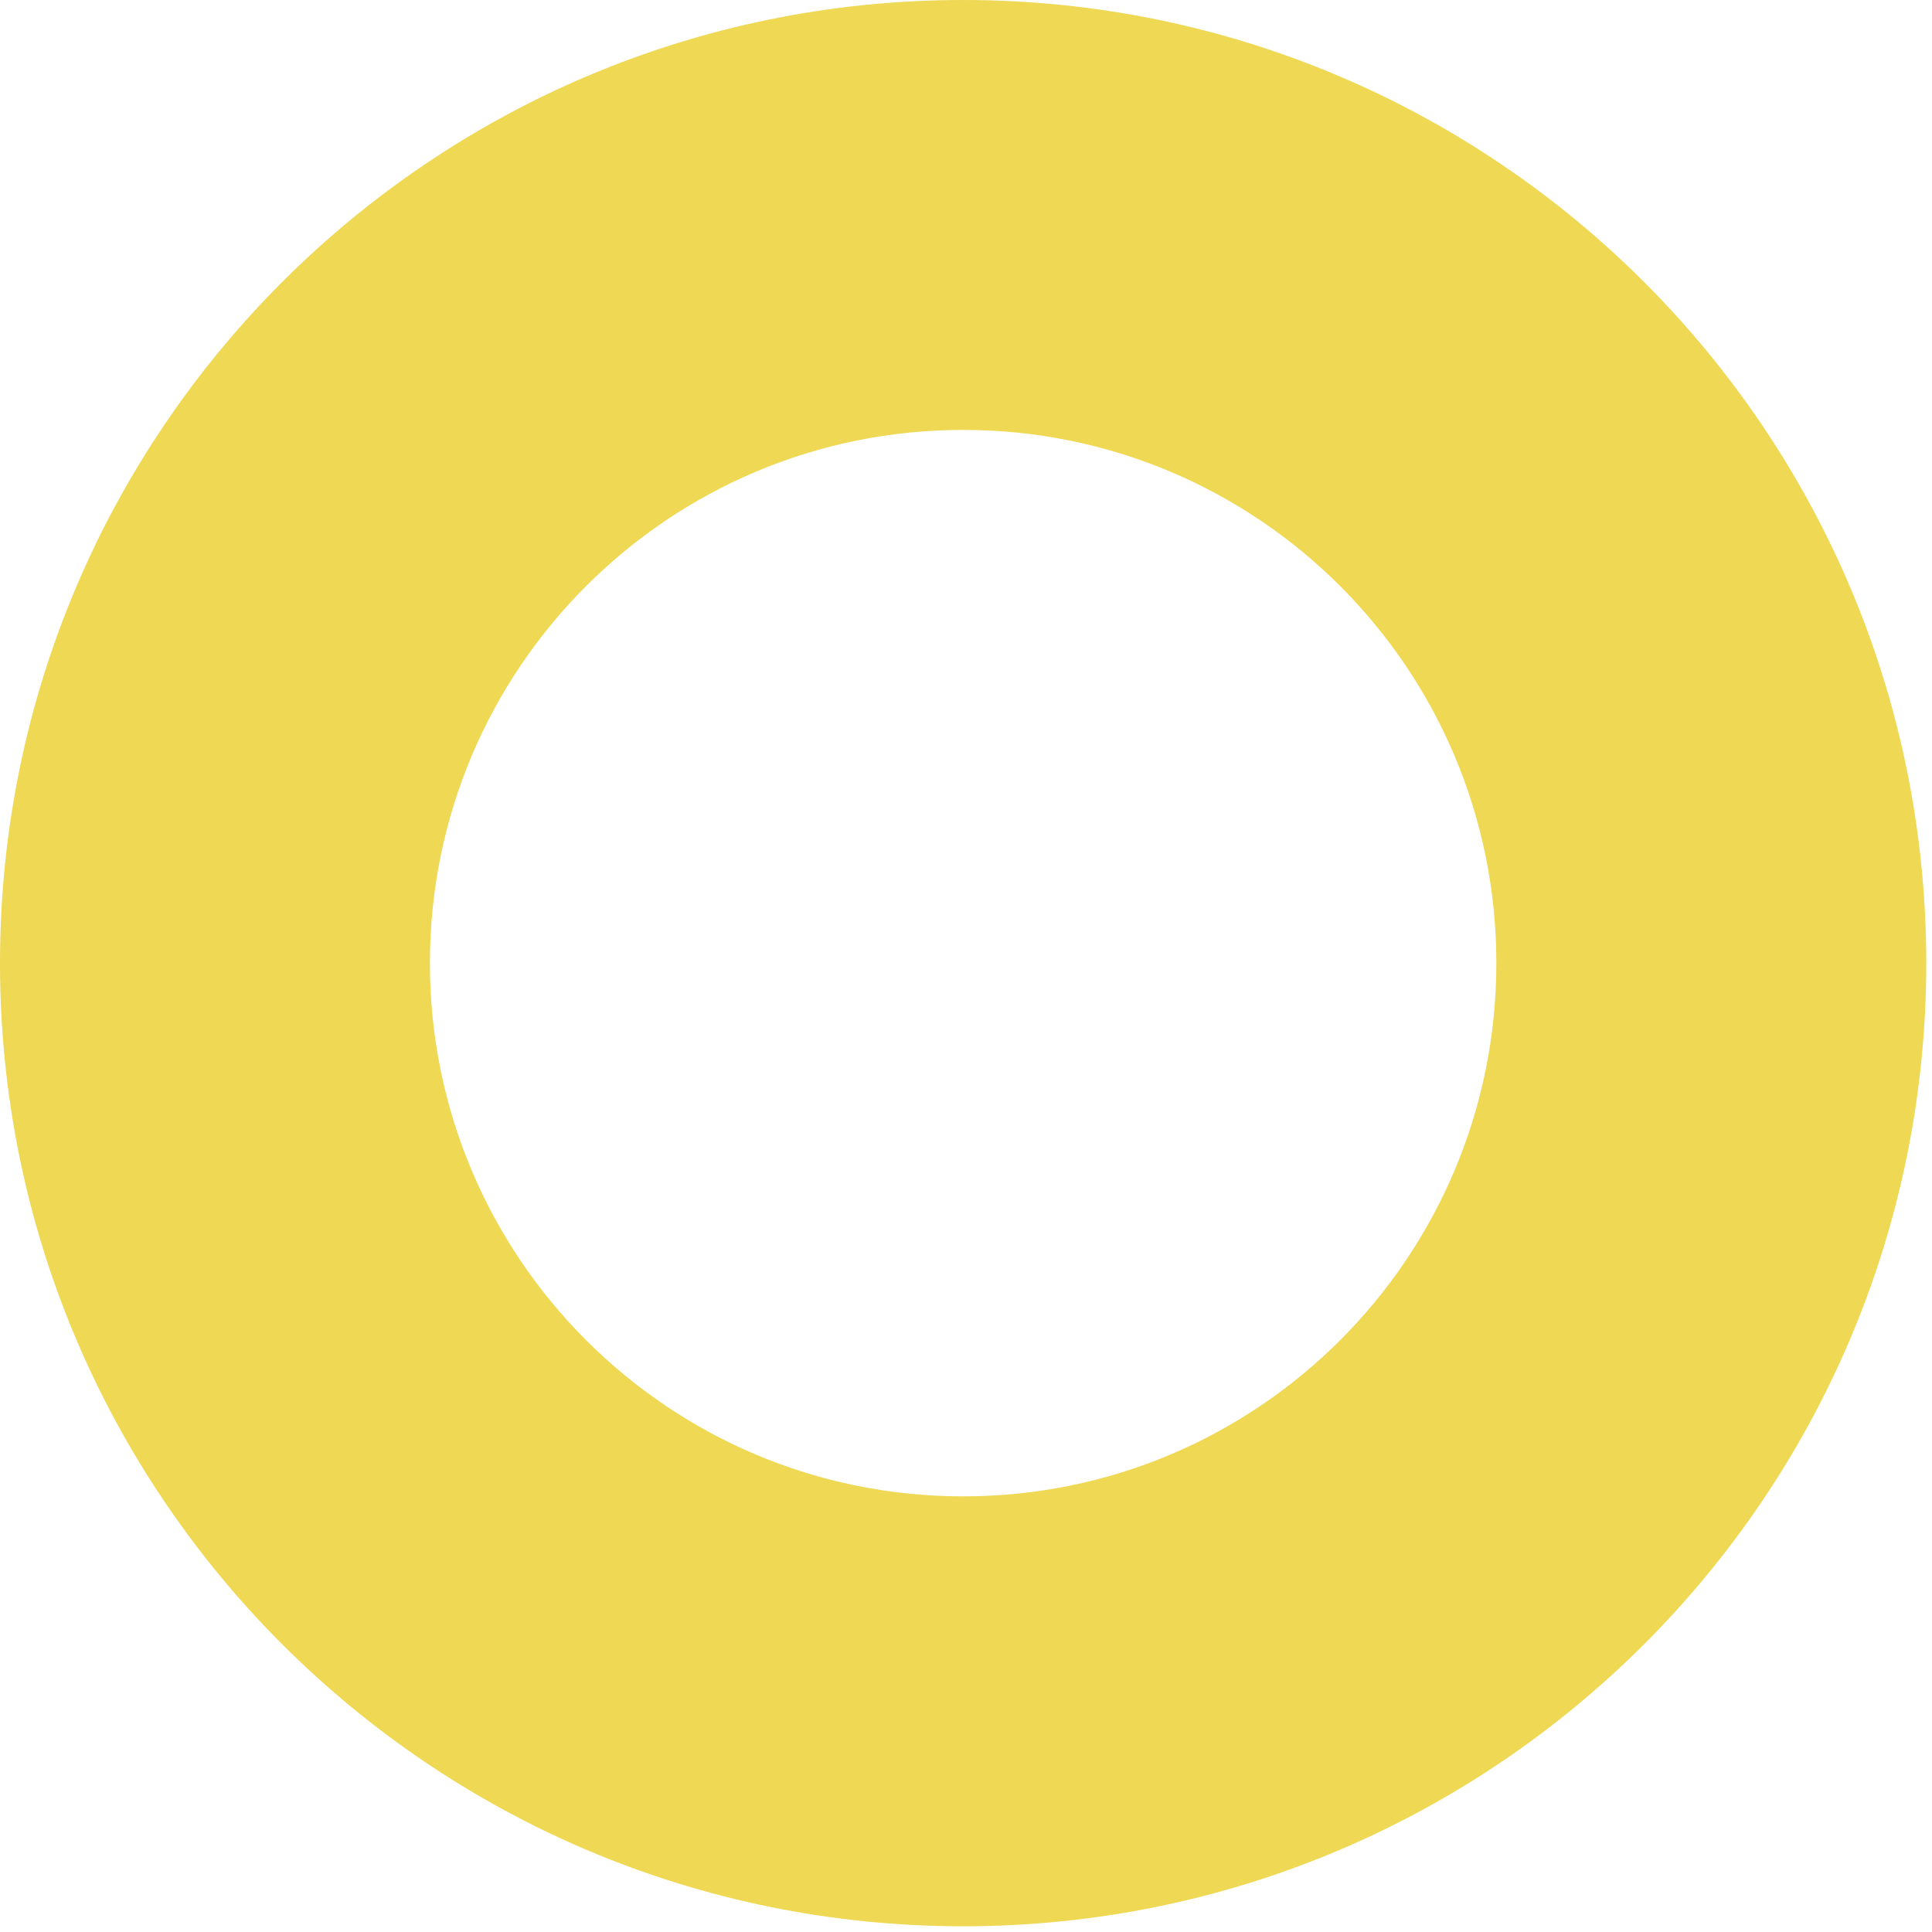
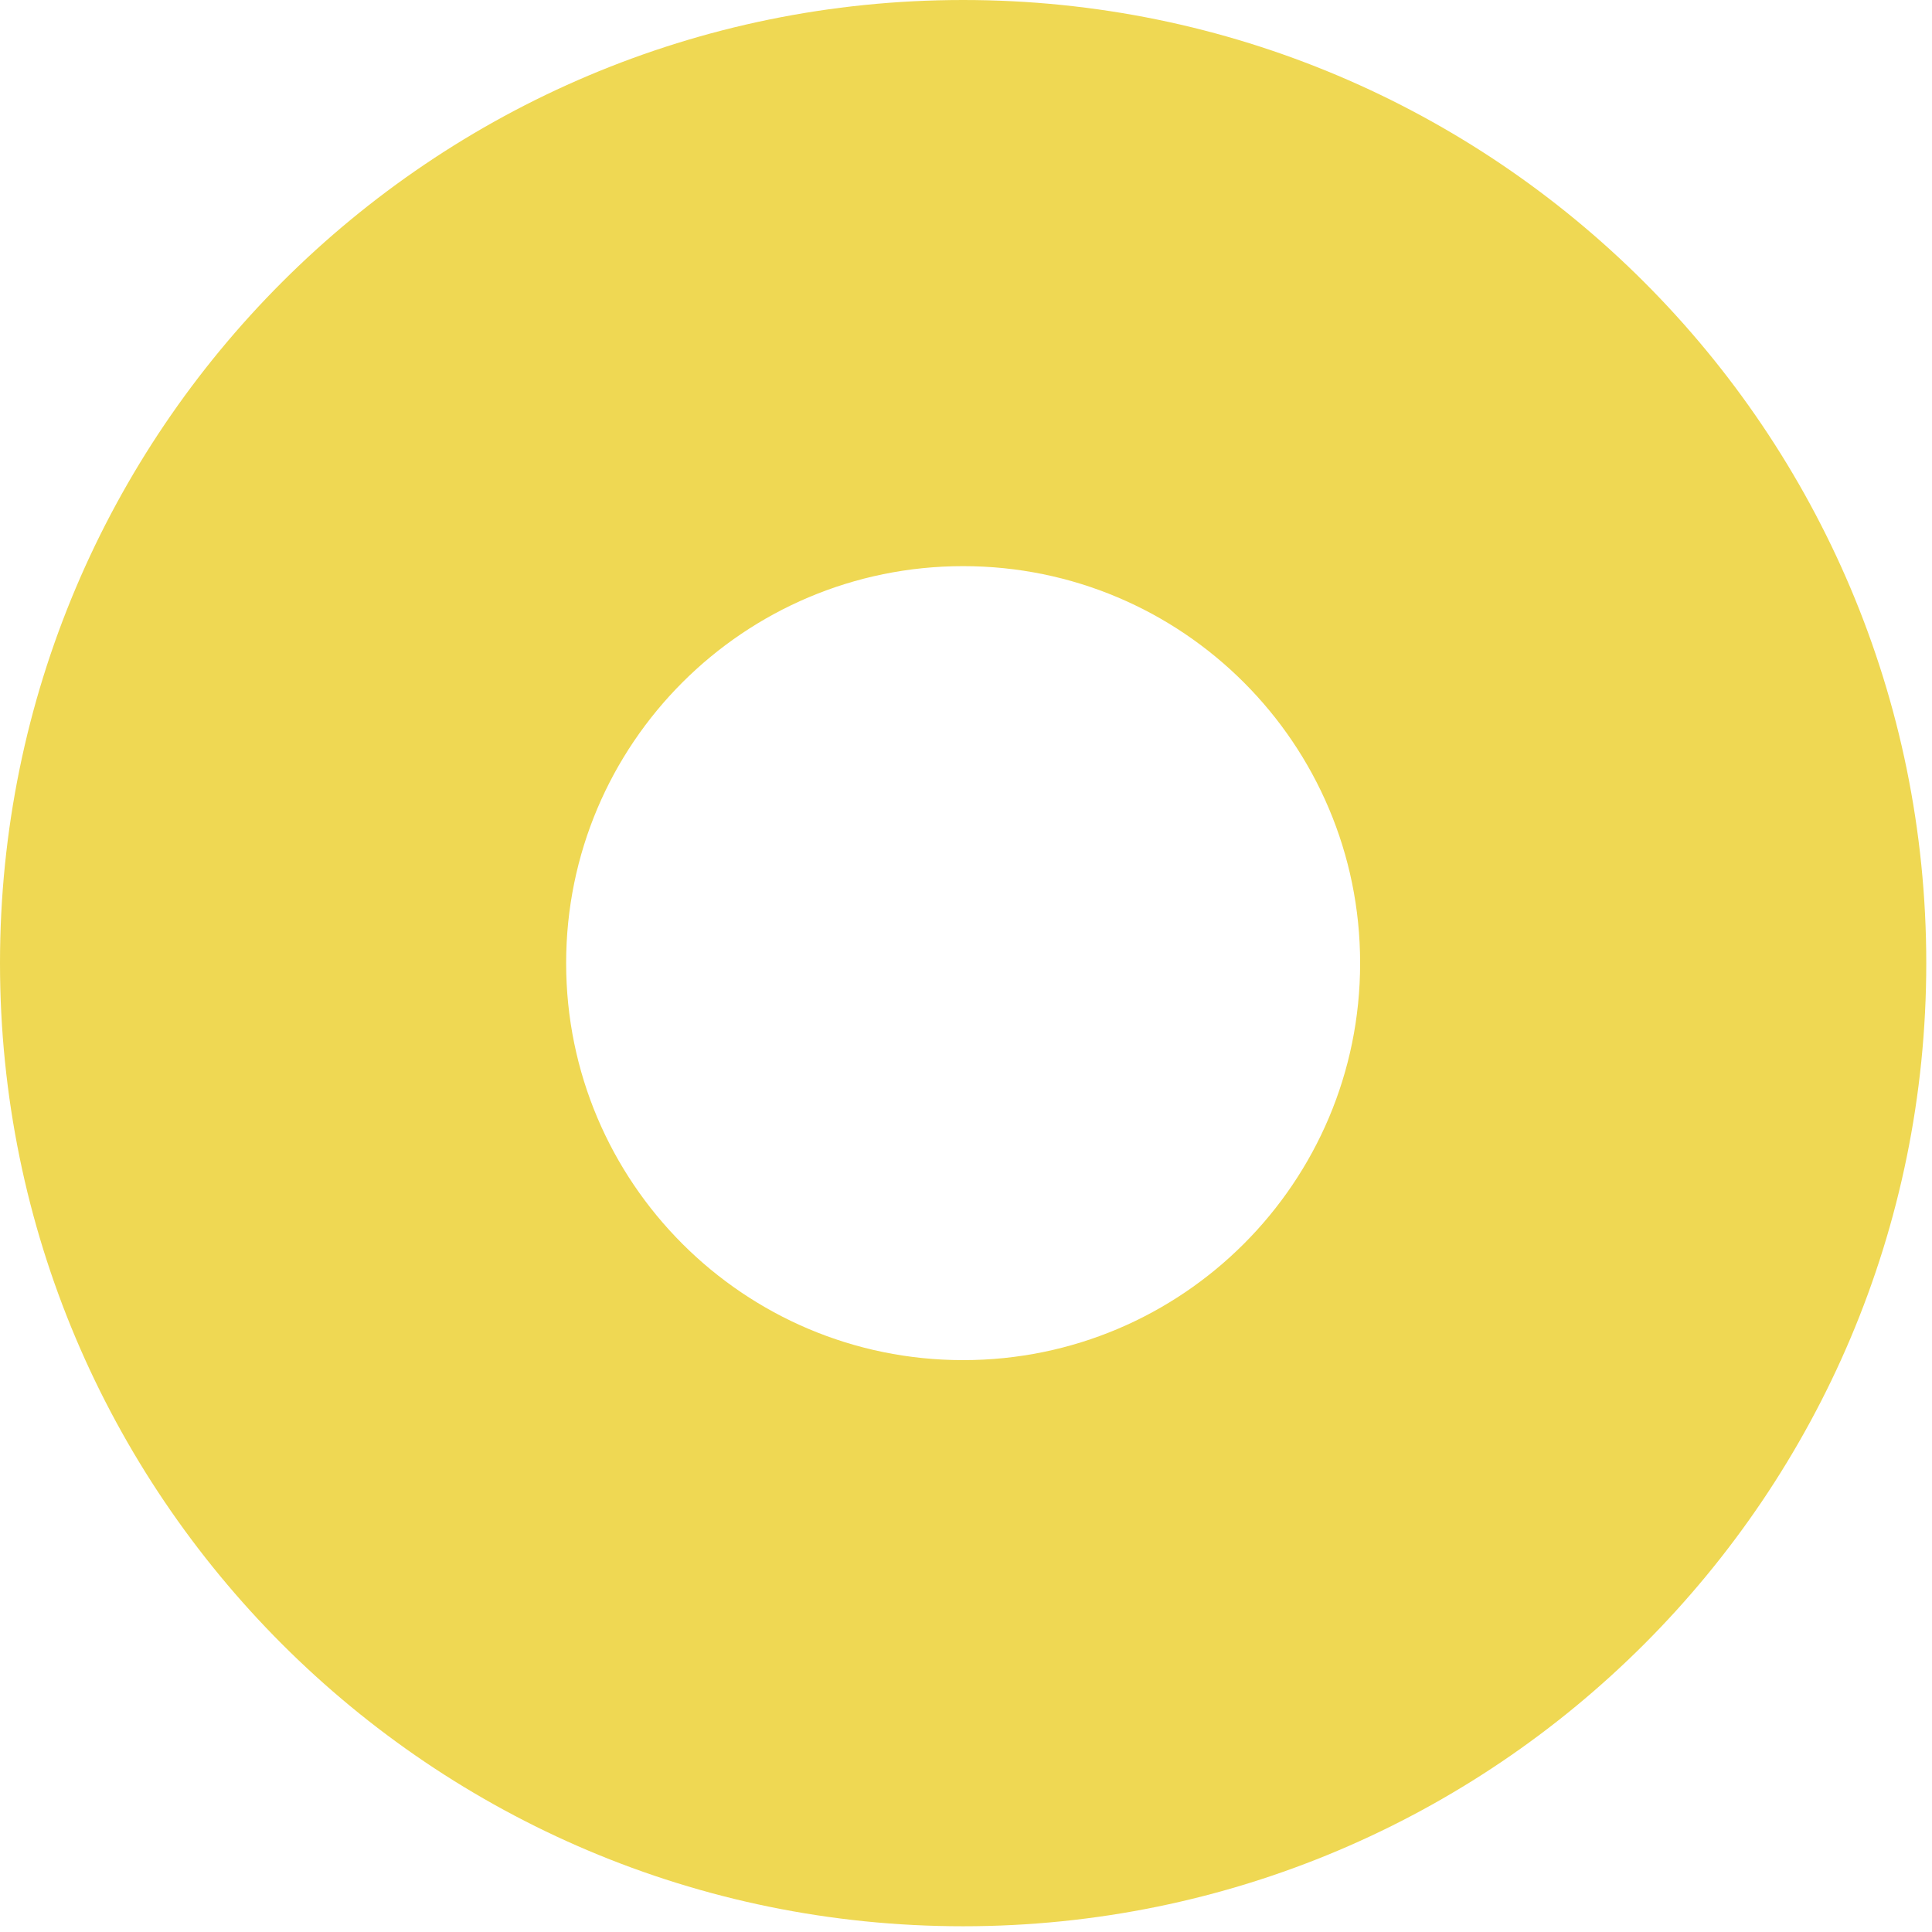
- <svg xmlns="http://www.w3.org/2000/svg" width="312" height="312" viewBox="0 0 312 312" fill="none">
-   <path d="M311.074 155.537C311.074 241.438 241.438 311.074 155.537 311.074C69.636 311.074 0 241.438 0 155.537C0 69.636 69.636 0 155.537 0C241.438 0 311.074 69.636 311.074 155.537ZM69.426 155.537C69.426 203.095 107.979 241.648 155.537 241.648C203.095 241.648 241.648 203.095 241.648 155.537C241.648 107.979 203.095 69.426 155.537 69.426C107.979 69.426 69.426 107.979 69.426 155.537Z" fill="#EFD853" />
+ <svg xmlns="http://www.w3.org/2000/svg" fill="none" height="312" viewBox="0 0 312 312" width="312">
+   <path d="m311.074 155.537c0 85.901-69.636 155.537-155.537 155.537-85.901 0-155.537-69.636-155.537-155.537 0-85.901 69.636-155.537 155.537-155.537 85.901 0 155.537 69.636 155.537 155.537zm-219.648 0c0 35.408 28.703 64.111 64.111 64.111s64.111-28.703 64.111-64.111-28.703-64.111-64.111-64.111-64.111 28.703-64.111 64.111z" fill="#EFD853" />
</svg>
